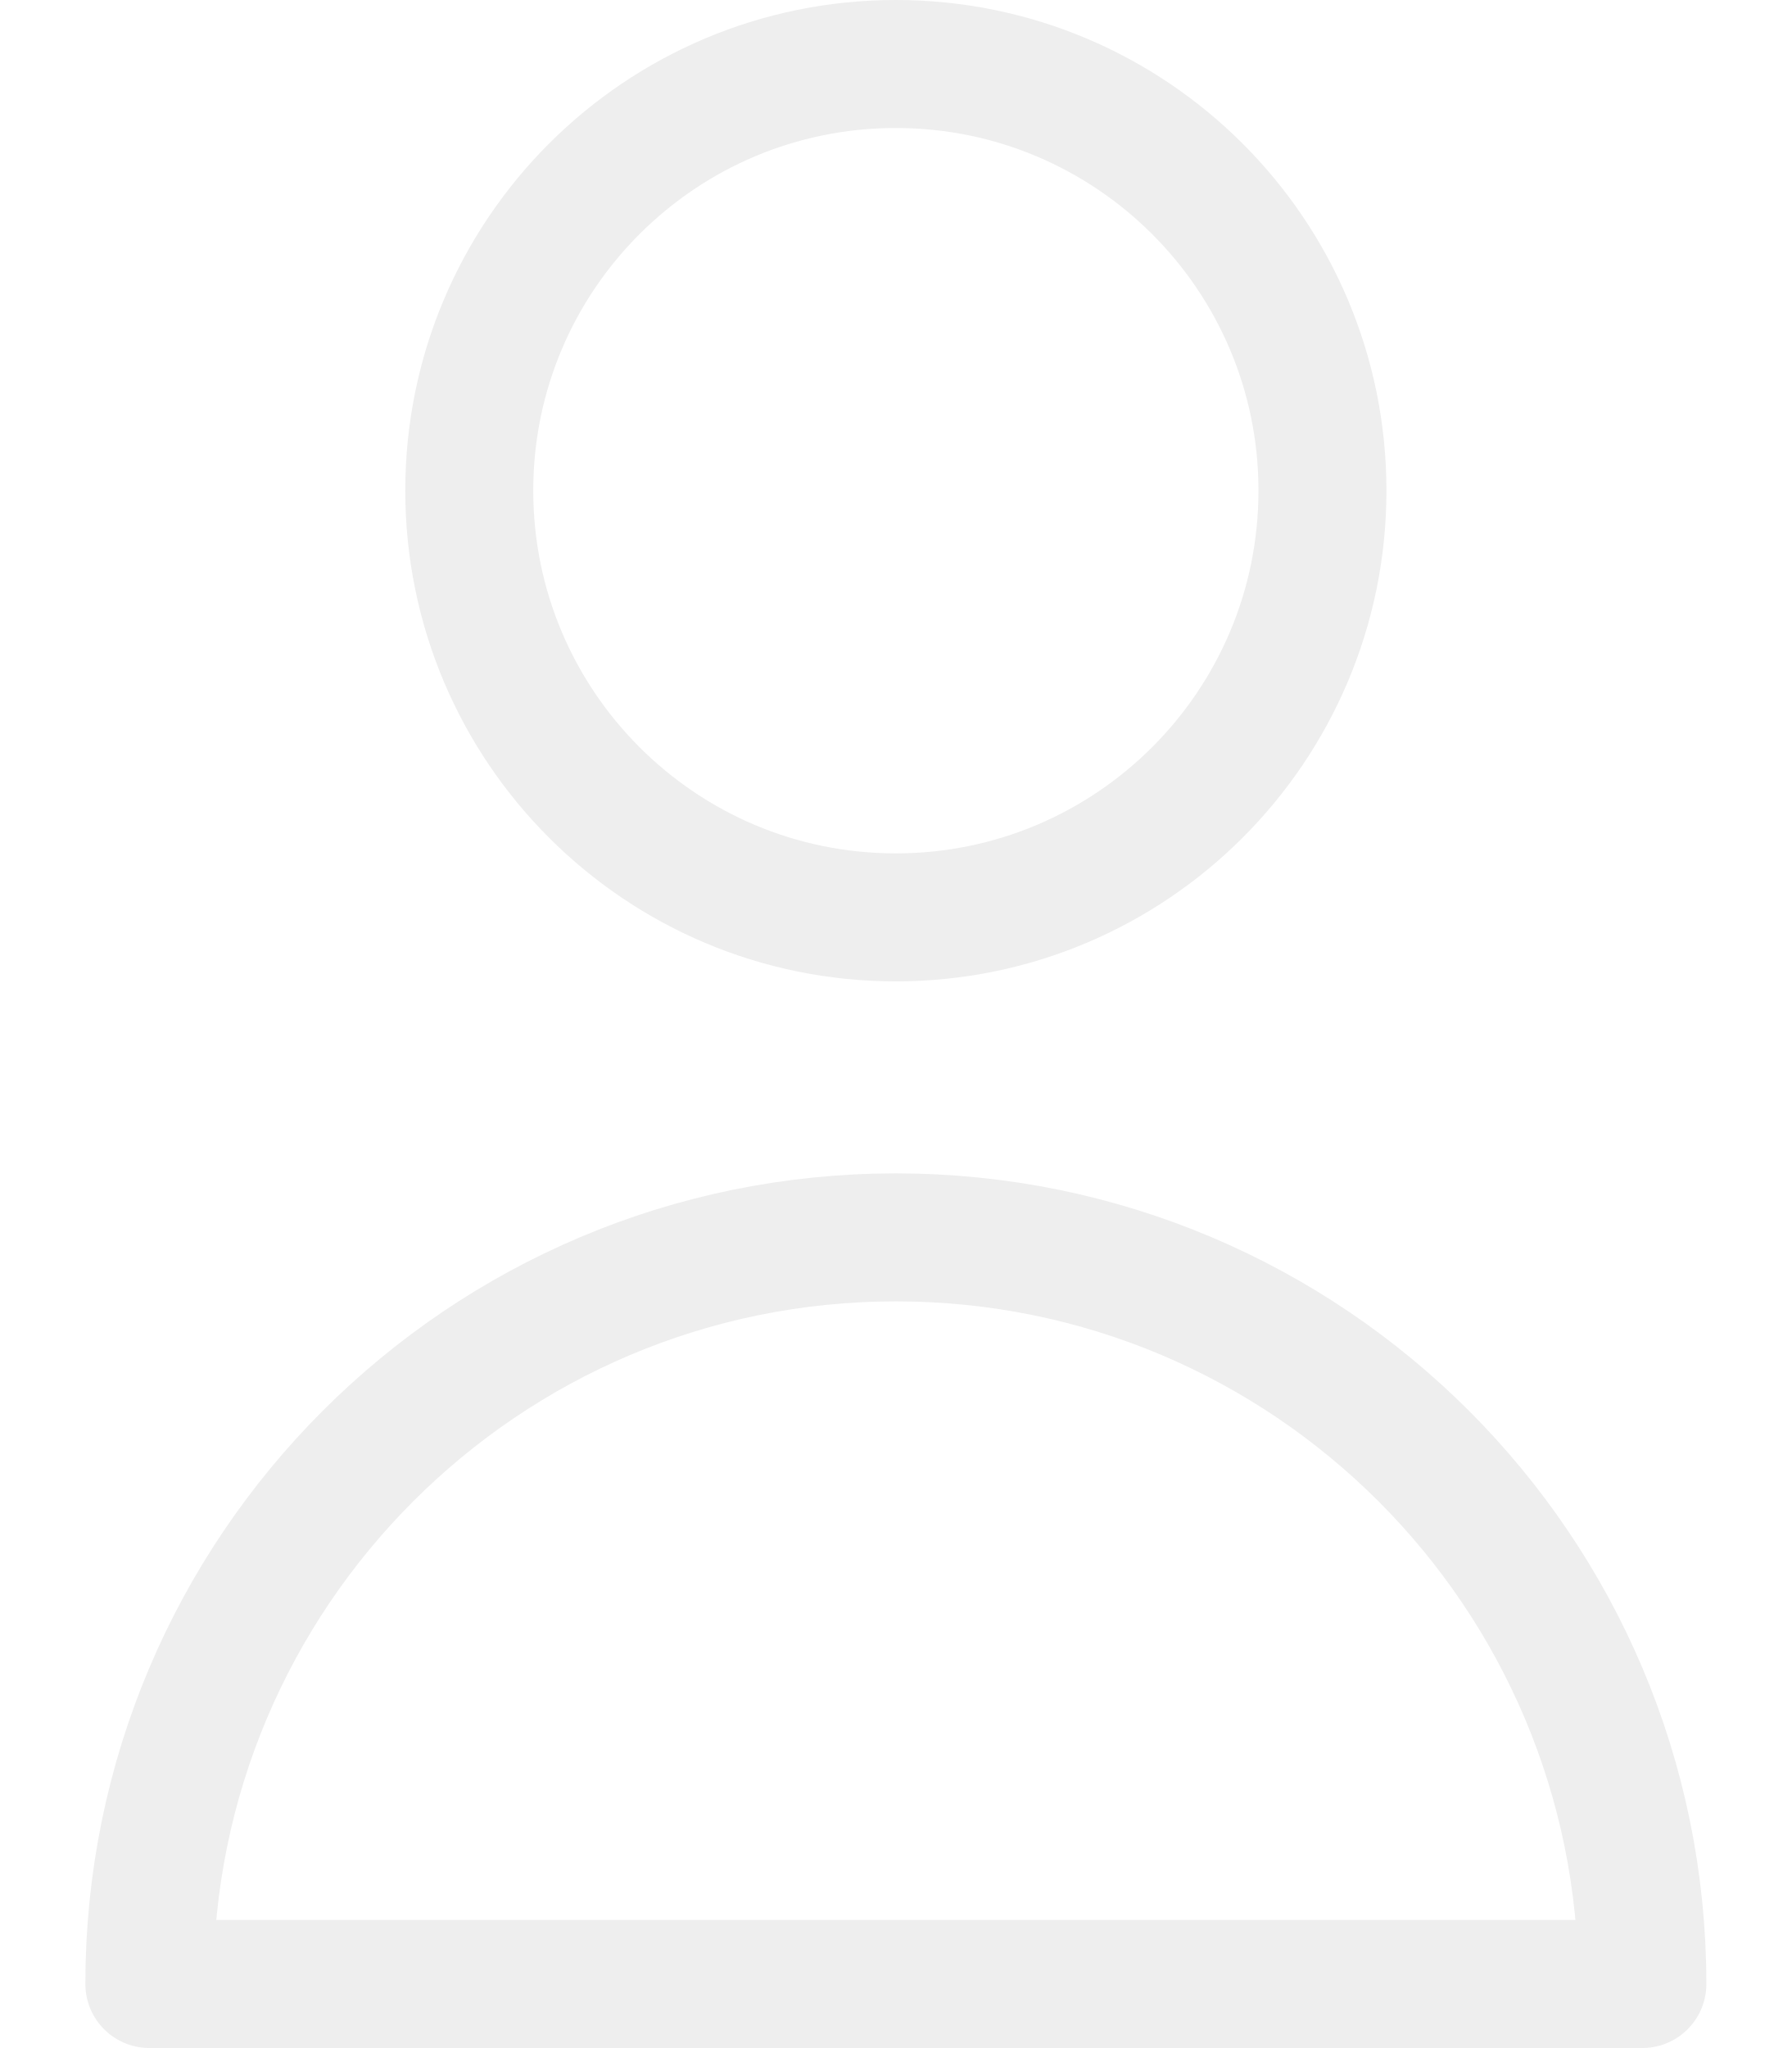
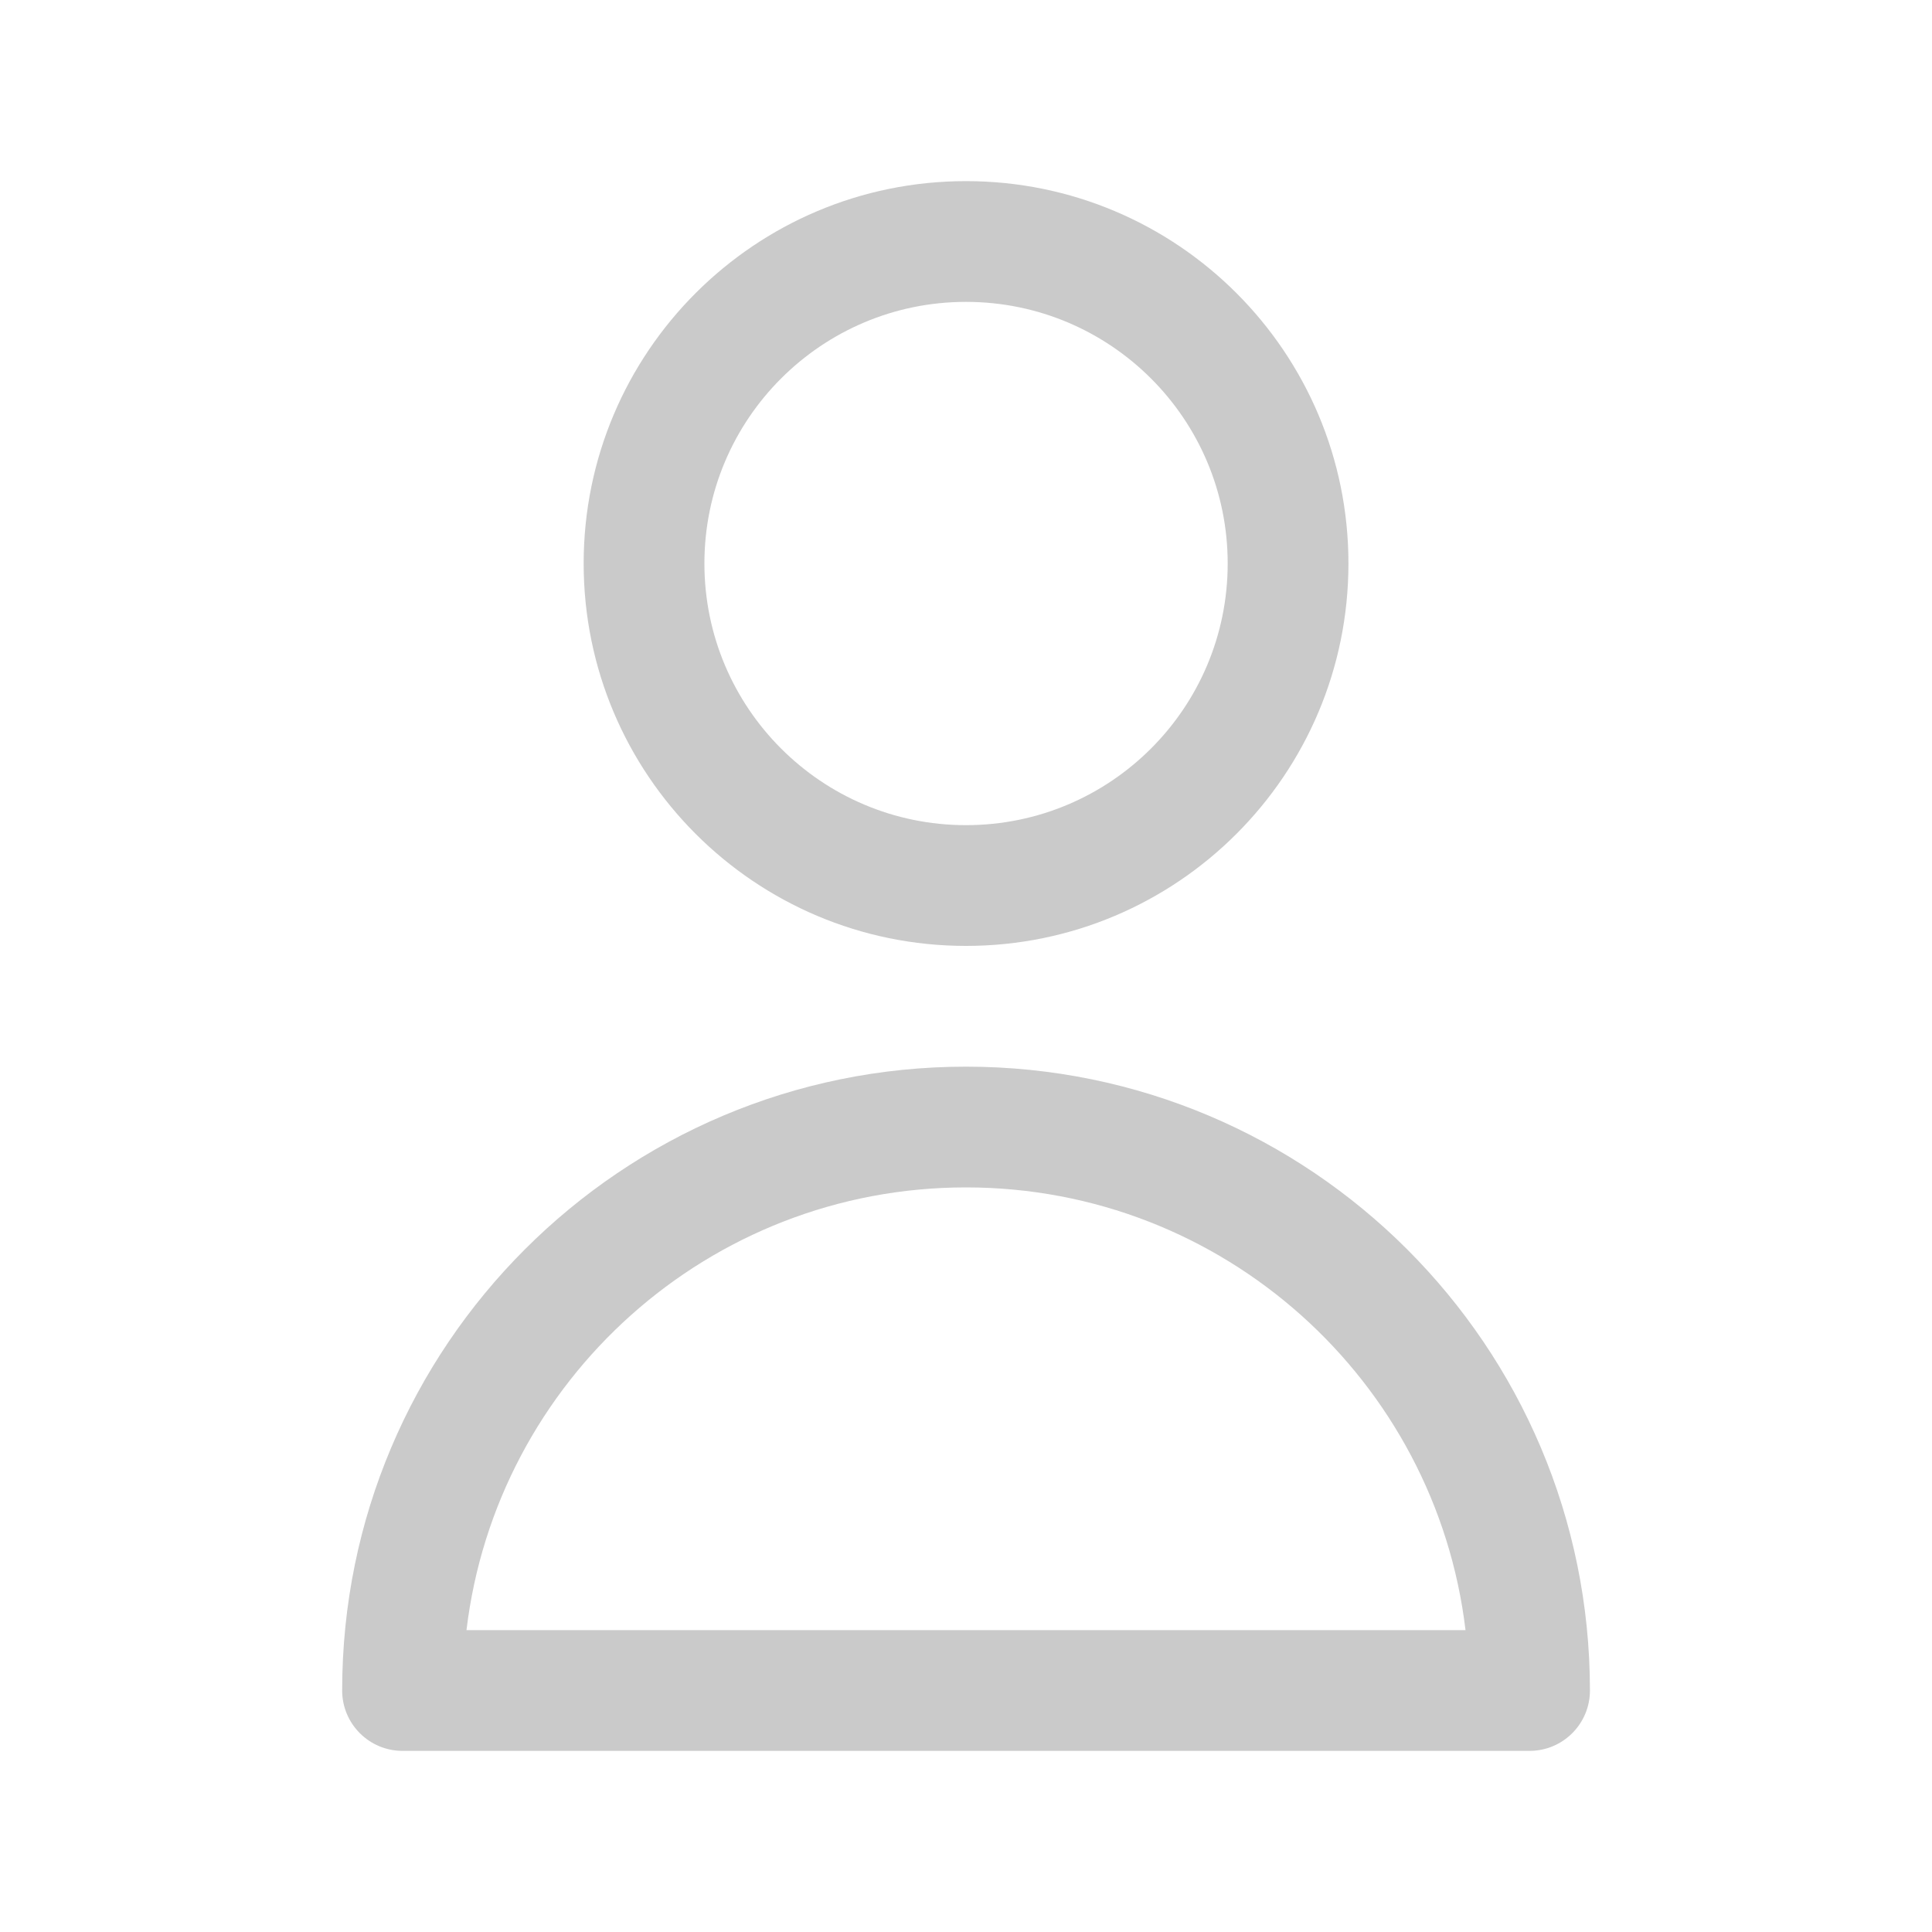
- <svg xmlns="http://www.w3.org/2000/svg" width="14" height="16" viewBox="0 0 14 16" fill="none">
-   <path d="M10.334 3.833C10.334 5.674 8.841 7.167 7 7.167C5.159 7.167 3.667 5.674 3.667 3.833C3.667 1.992 5.159 0.5 7 0.5C8.841 0.5 10.334 1.992 10.334 3.833Z" stroke="#EEEEEE" stroke-linecap="round" stroke-linejoin="round" />
-   <path d="M7 9.667C3.779 9.667 1.167 12.278 1.167 15.5H12.834C12.834 12.278 10.222 9.667 7 9.667Z" stroke="#EEEEEE" stroke-linecap="round" stroke-linejoin="round" />
+ <svg xmlns="http://www.w3.org/2000/svg" width="20" height="20" viewBox="0 0 20 20" fill="none">
+   <path fill-rule="evenodd" clip-rule="evenodd" d="M10 3.125C8.505 3.125 7.292 4.338 7.292 5.833C7.292 7.329 8.505 8.542 10 8.542C11.496 8.542 12.709 7.329 12.709 5.833C12.709 4.338 11.496 3.125 10 3.125ZM6.042 5.833C6.042 3.647 7.814 1.875 10 1.875C12.187 1.875 13.959 3.647 13.959 5.833C13.959 8.019 12.187 9.792 10 9.792C7.814 9.792 6.042 8.019 6.042 5.833ZM4.829 16.875H15.171C14.863 14.293 12.665 12.292 10 12.292C7.335 12.292 5.138 14.293 4.829 16.875ZM3.542 17.5C3.542 13.933 6.433 11.042 10 11.042C13.567 11.042 16.459 13.933 16.459 17.5C16.459 17.845 16.179 18.125 15.834 18.125H4.167C3.822 18.125 3.542 17.845 3.542 17.5Z" fill="#CACACA" />
</svg>
